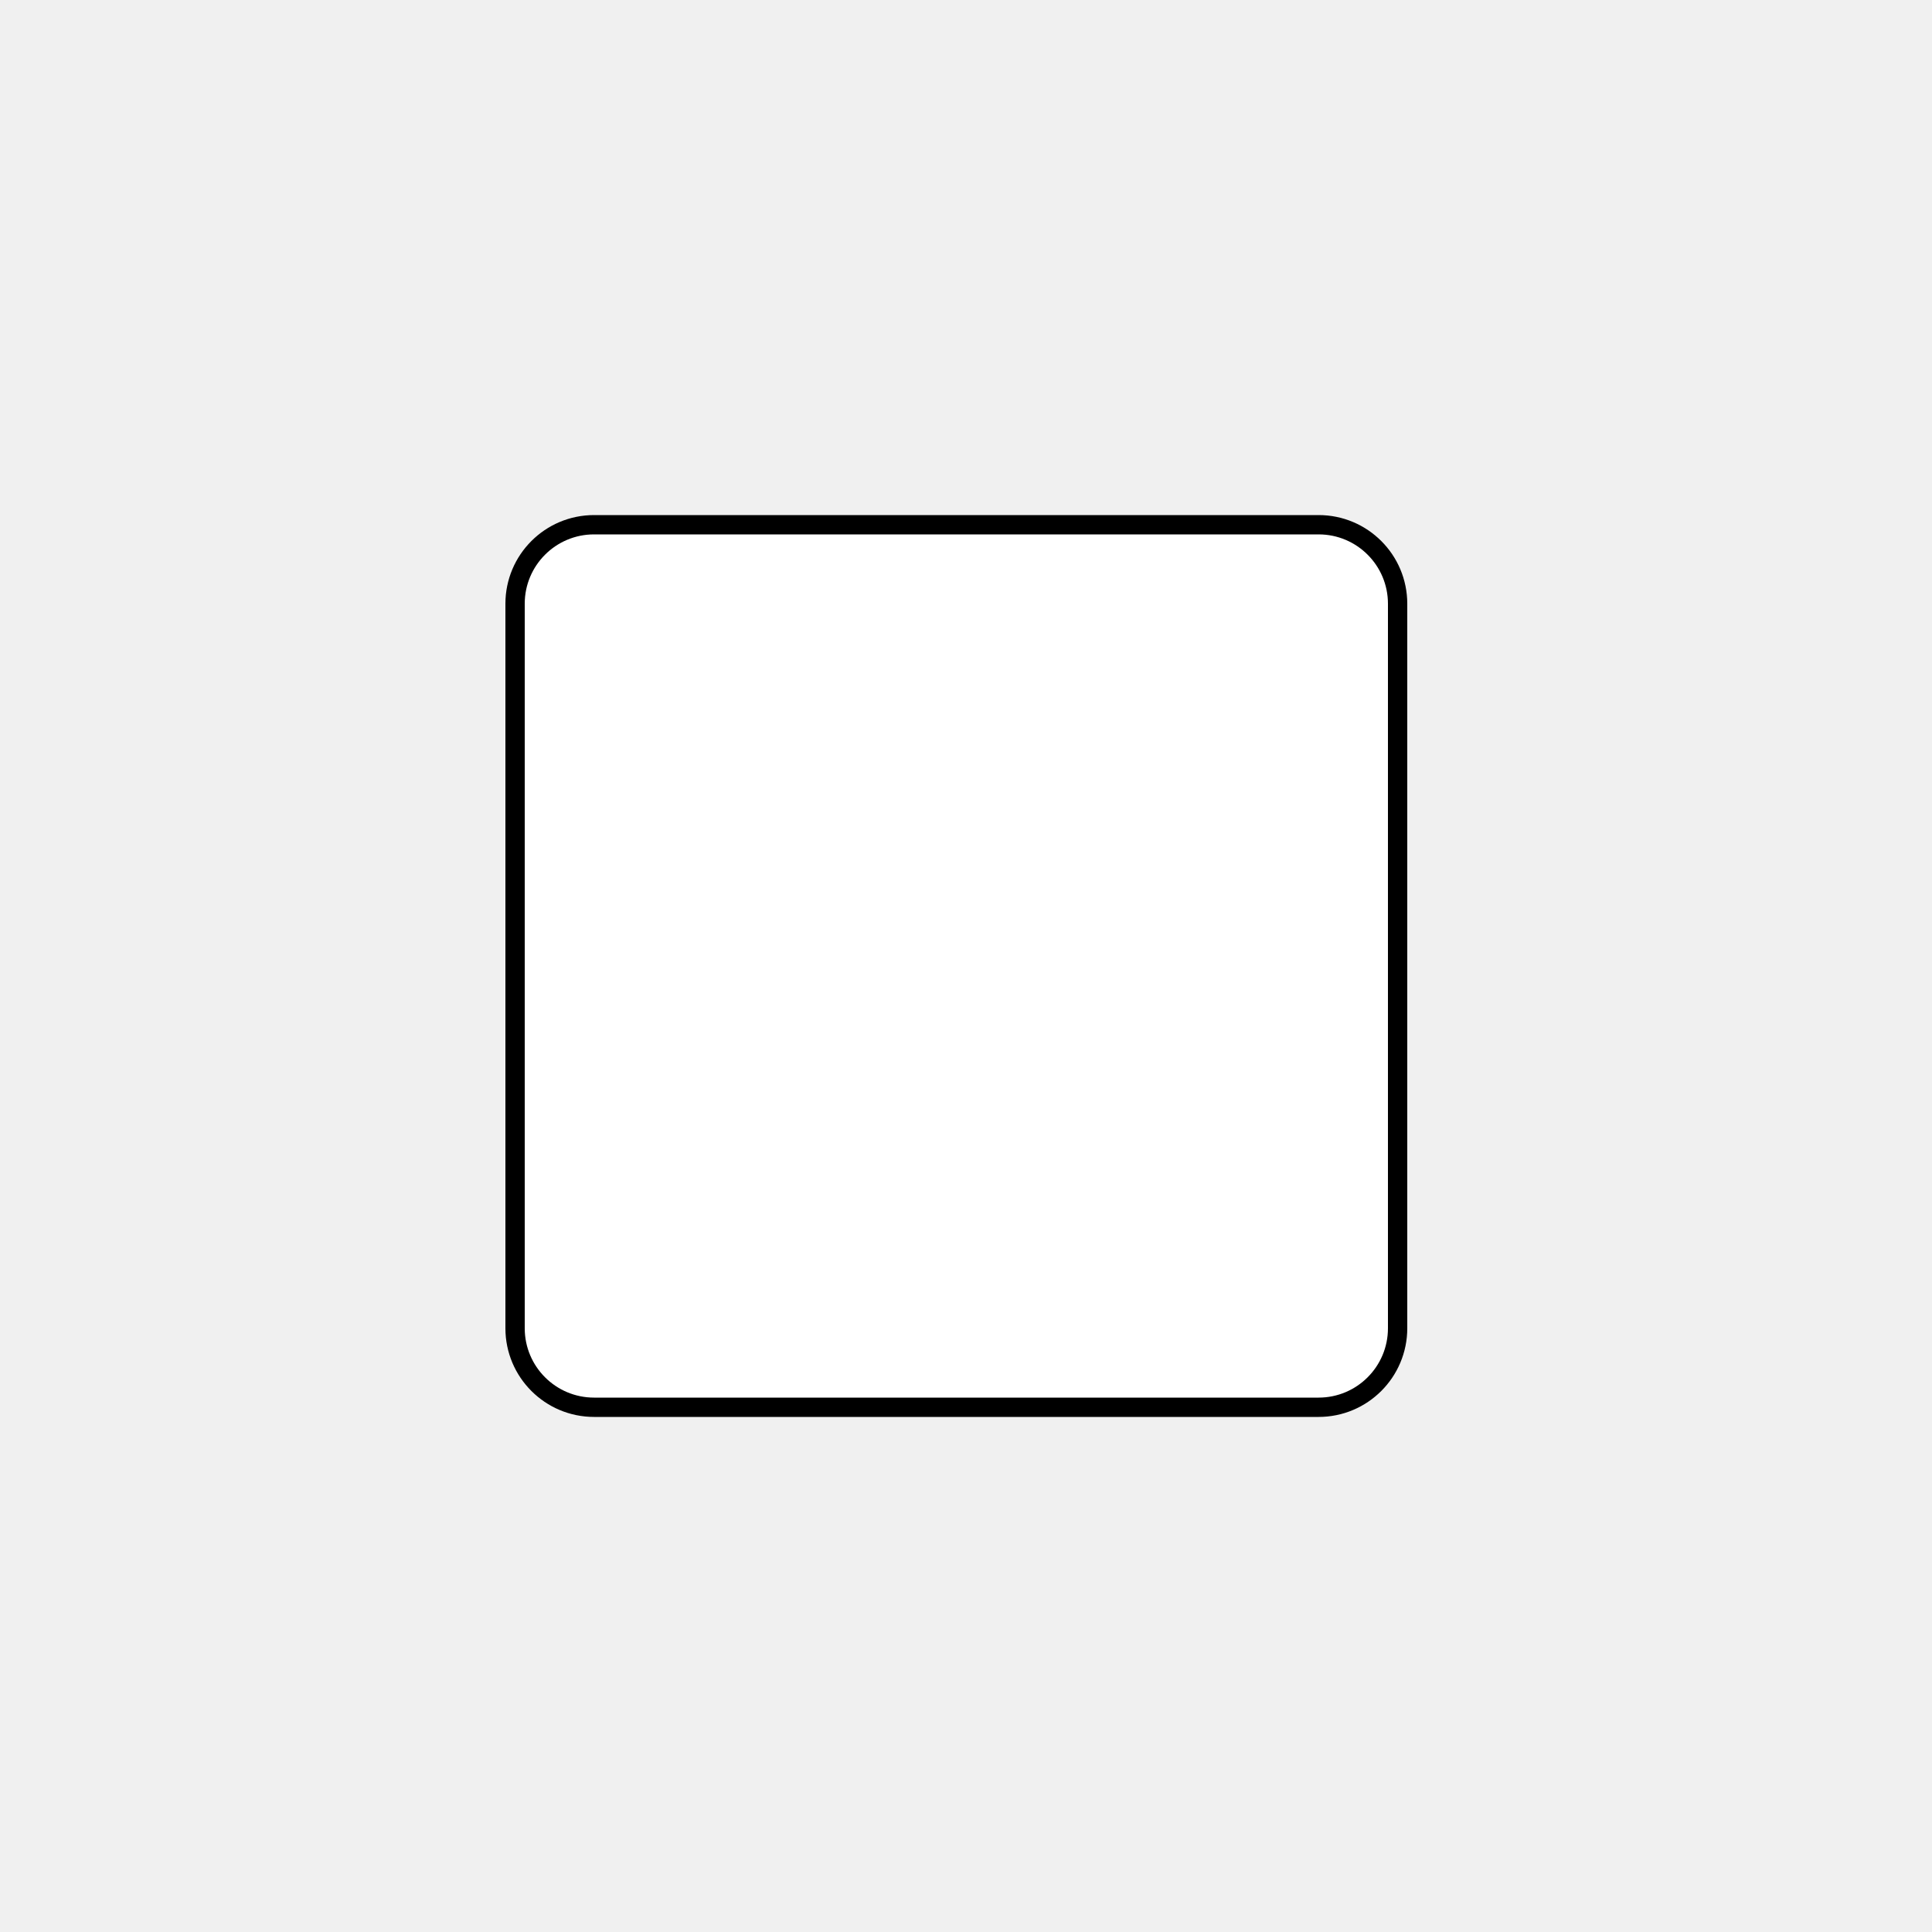
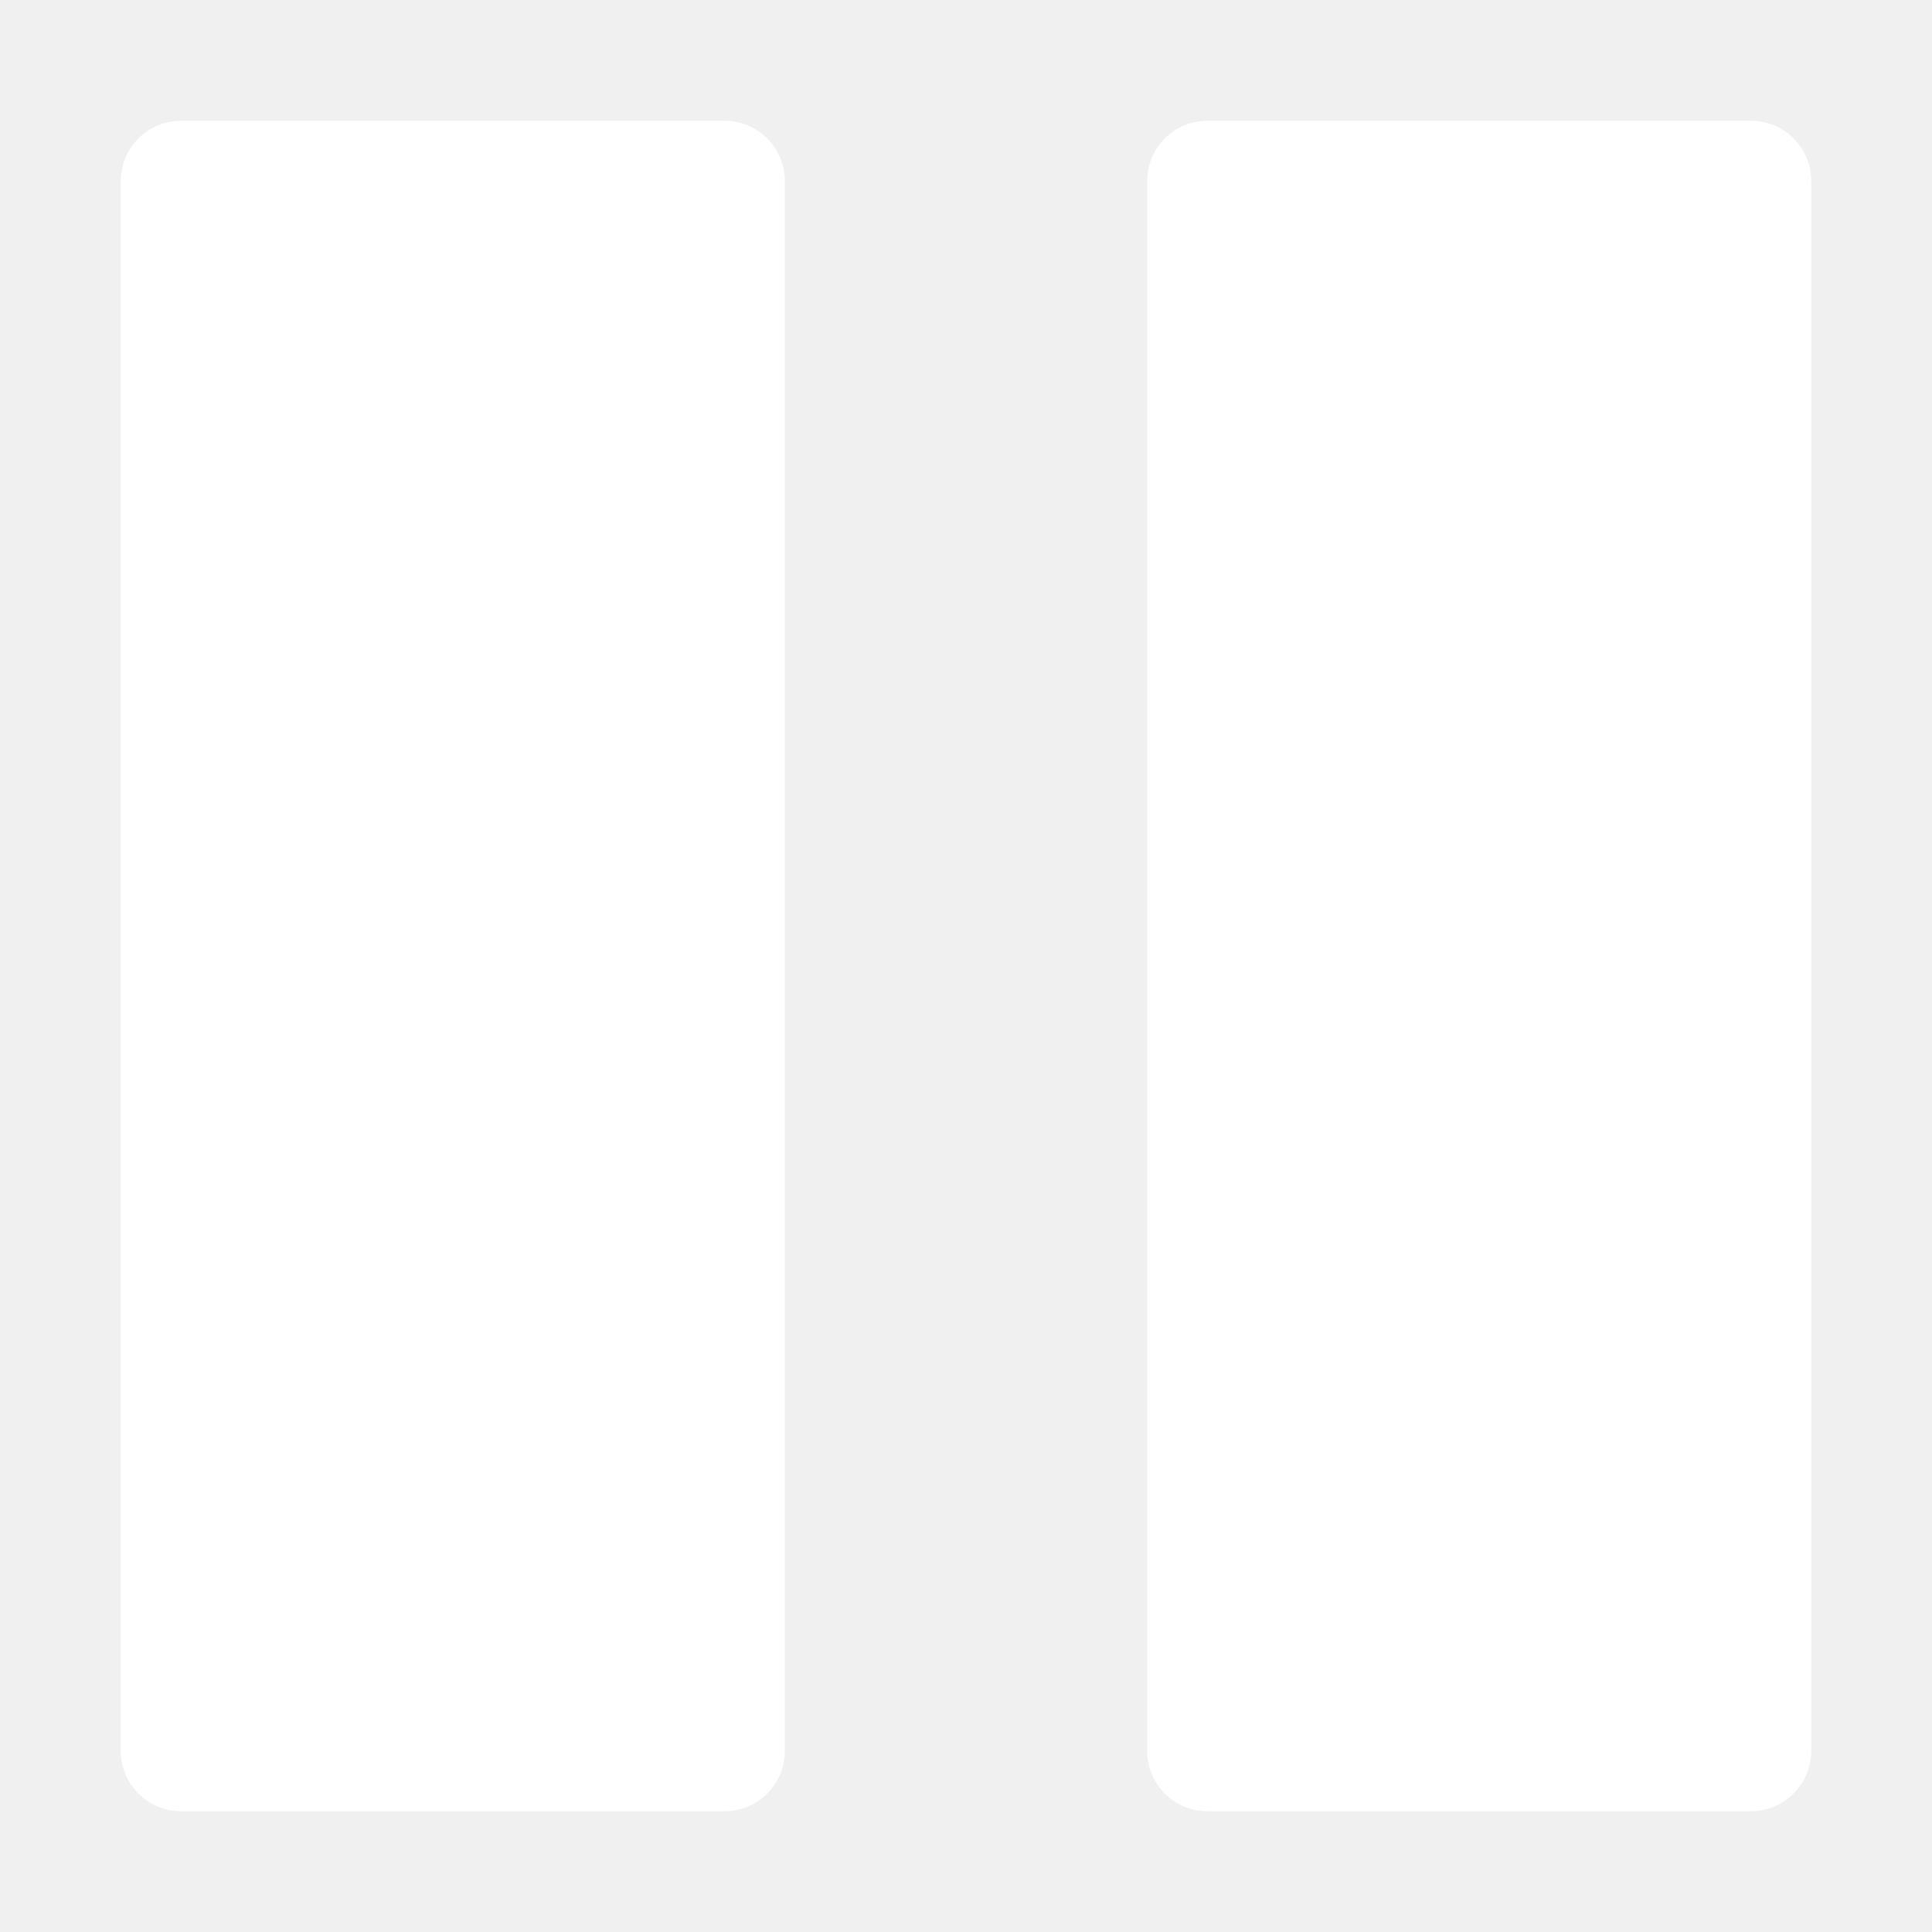
- <svg xmlns="http://www.w3.org/2000/svg" fill="#fff" id="blue_copy" style="enable-background:new 0 0 100 100;" version="1.1" viewBox="0 0 100 100" xml:space="preserve">
-   <g id="Layer_6_copy">
-     <path d="M68.251,72.84H30.749c-2.258,0-4.089-1.831-4.089-4.089V31.249c0-2.258,1.831-4.089,4.089-4.089h37.502   c2.258,0,4.089,1.831,4.089,4.089v37.502C72.34,71.009,70.509,72.84,68.251,72.84z" />
-     <path d="M68.993,27.235c0.821,0.748,1.346,1.815,1.346,3.014v37.502c0,2.258-1.831,4.089-4.089,4.089H28.749   c-0.254,0-0.501-0.03-0.742-0.075c0.726,0.661,1.683,1.075,2.742,1.075h37.502c2.258,0,4.089-1.831,4.089-4.089V31.249   C72.34,29.245,70.896,27.585,68.993,27.235z" />
-     <path d="M68.251,72.84H30.749c-2.258,0-4.089-1.831-4.089-4.089V31.249   c0-2.258,1.831-4.089,4.089-4.089h37.502c2.258,0,4.089,1.831,4.089,4.089v37.502C72.34,71.009,70.509,72.84,68.251,72.84z" style="fill:none;stroke:#000000;stroke-miterlimit:10;" />
+ <svg xmlns="http://www.w3.org/2000/svg" fill="#fff" viewBox="0 0 32 32">
+   <g data-name="Layer 2" id="Layer_2">
+     <rect height="28" rx="1" ry="1" width="11" x="2" y="2" />
+     <rect height="28" rx="1" ry="1" width="11" x="19" y="2" />
  </g>
</svg>
